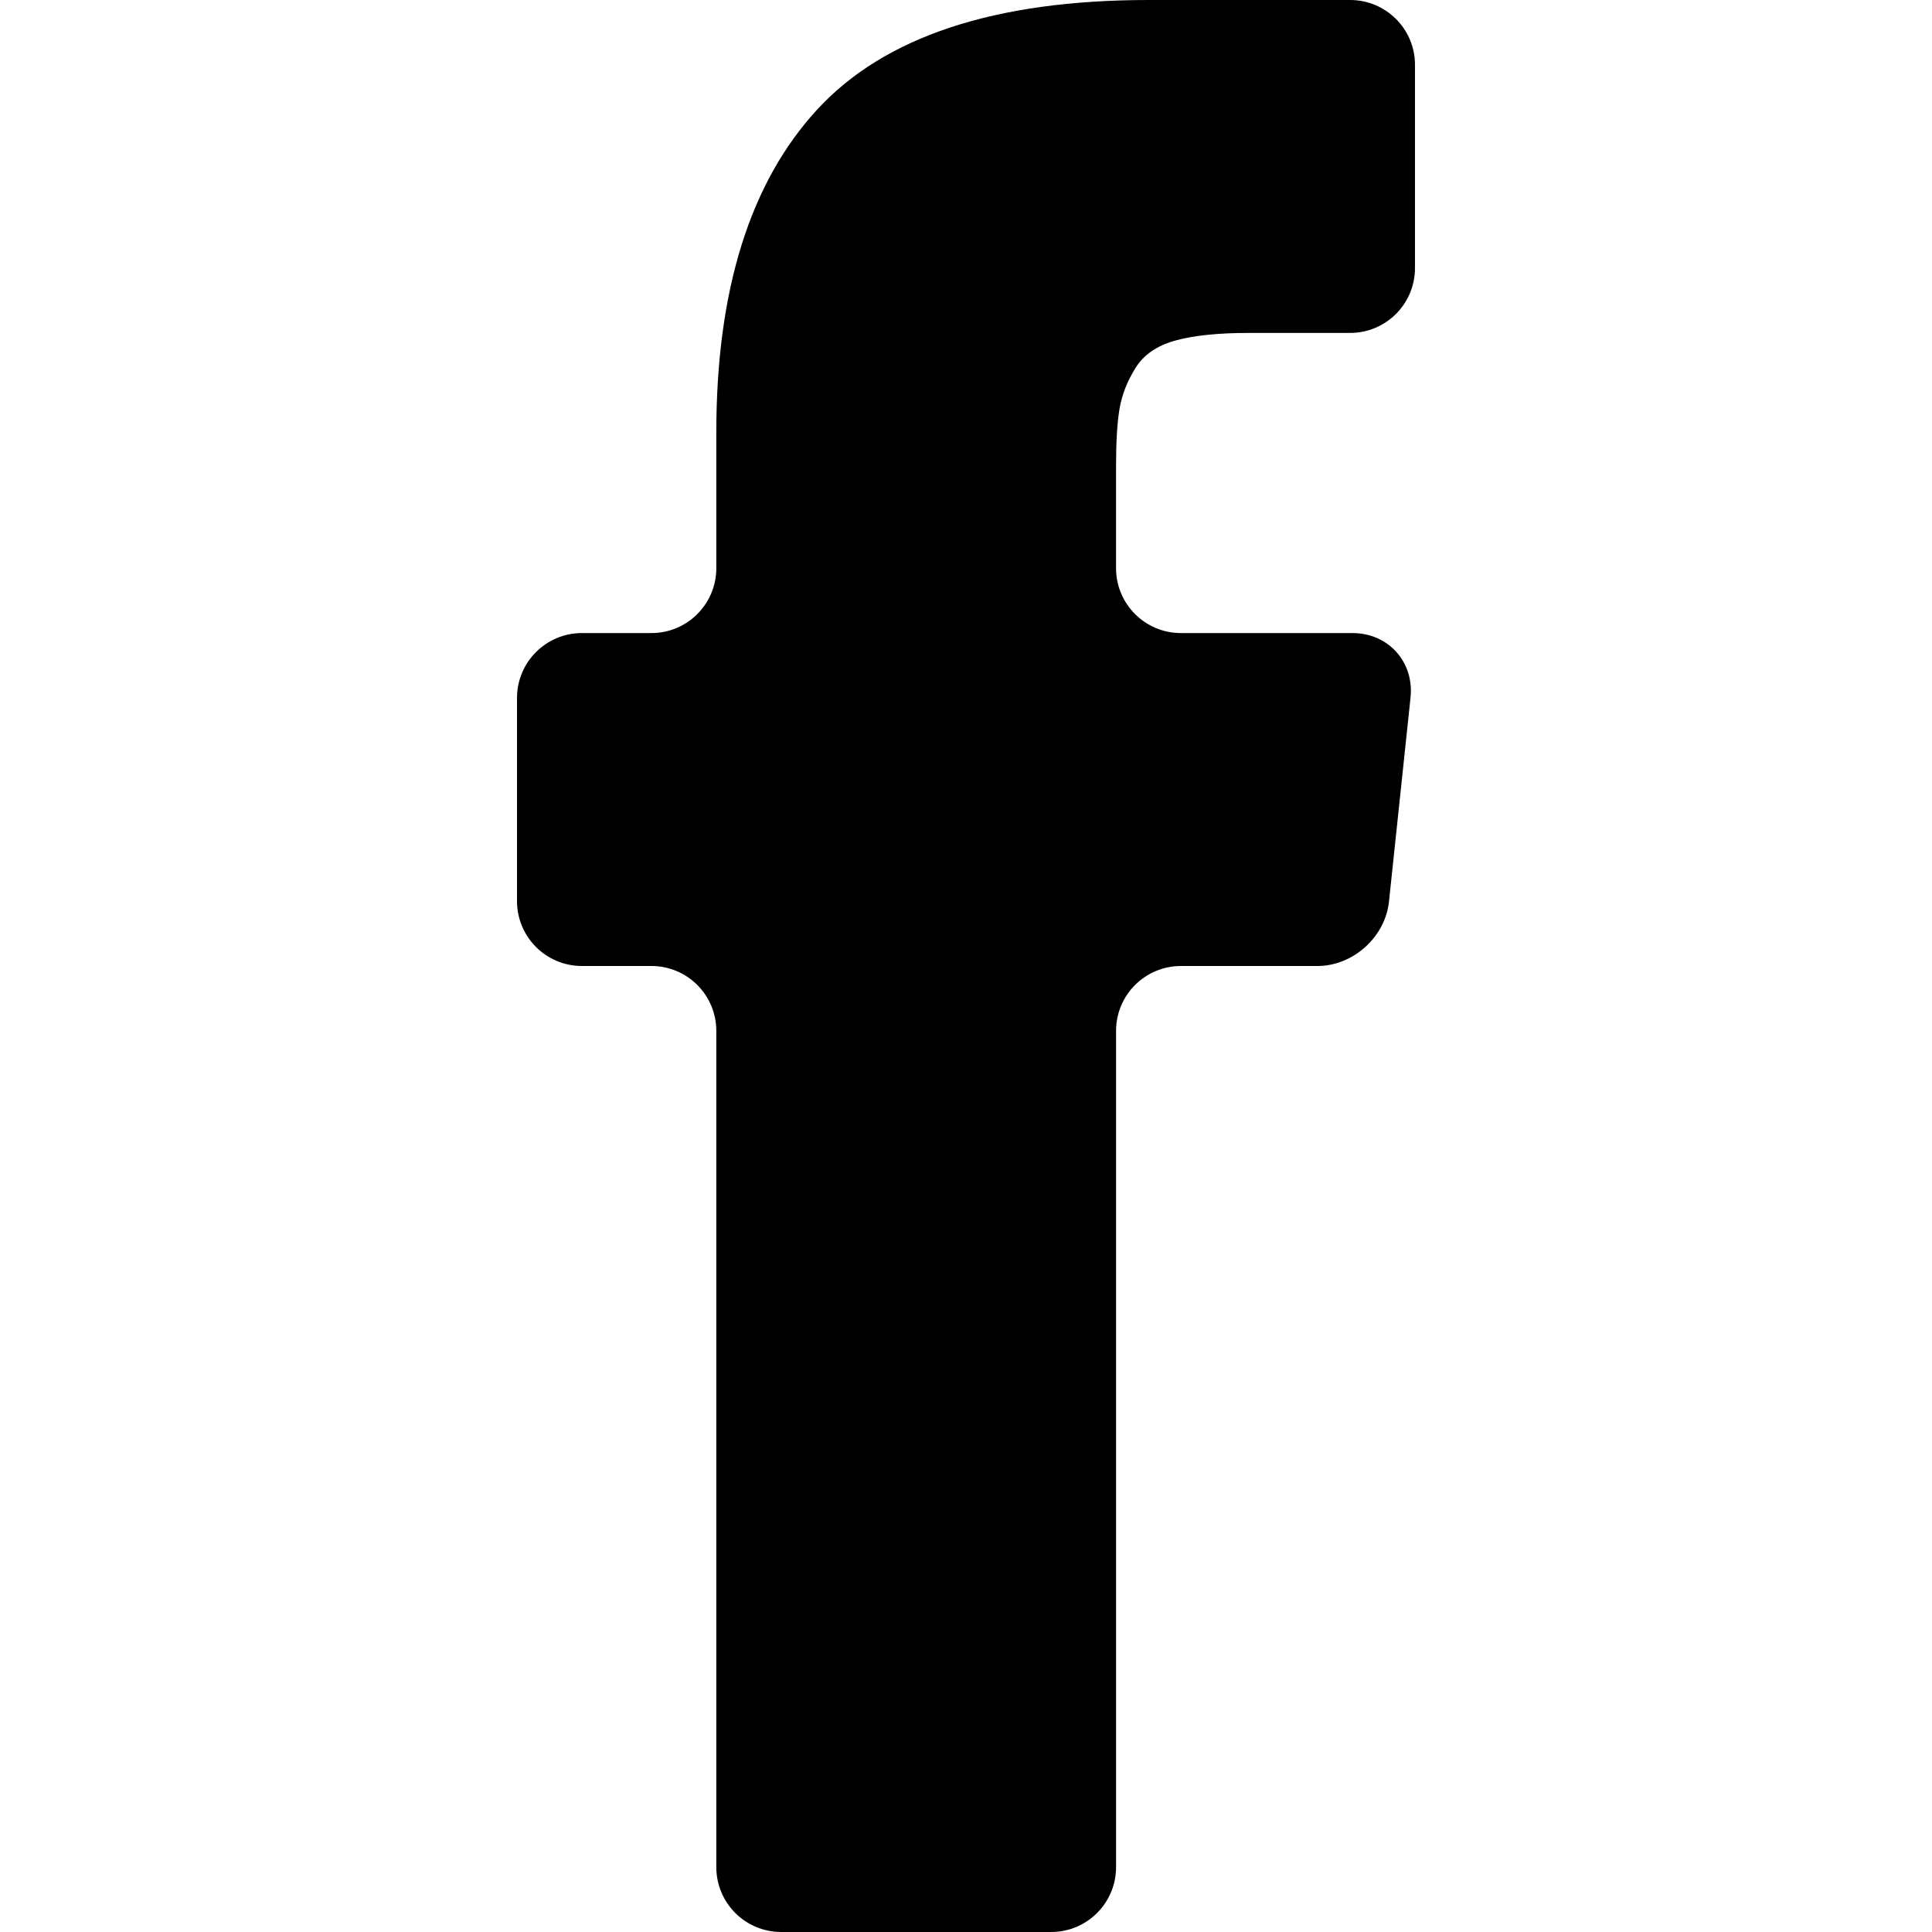
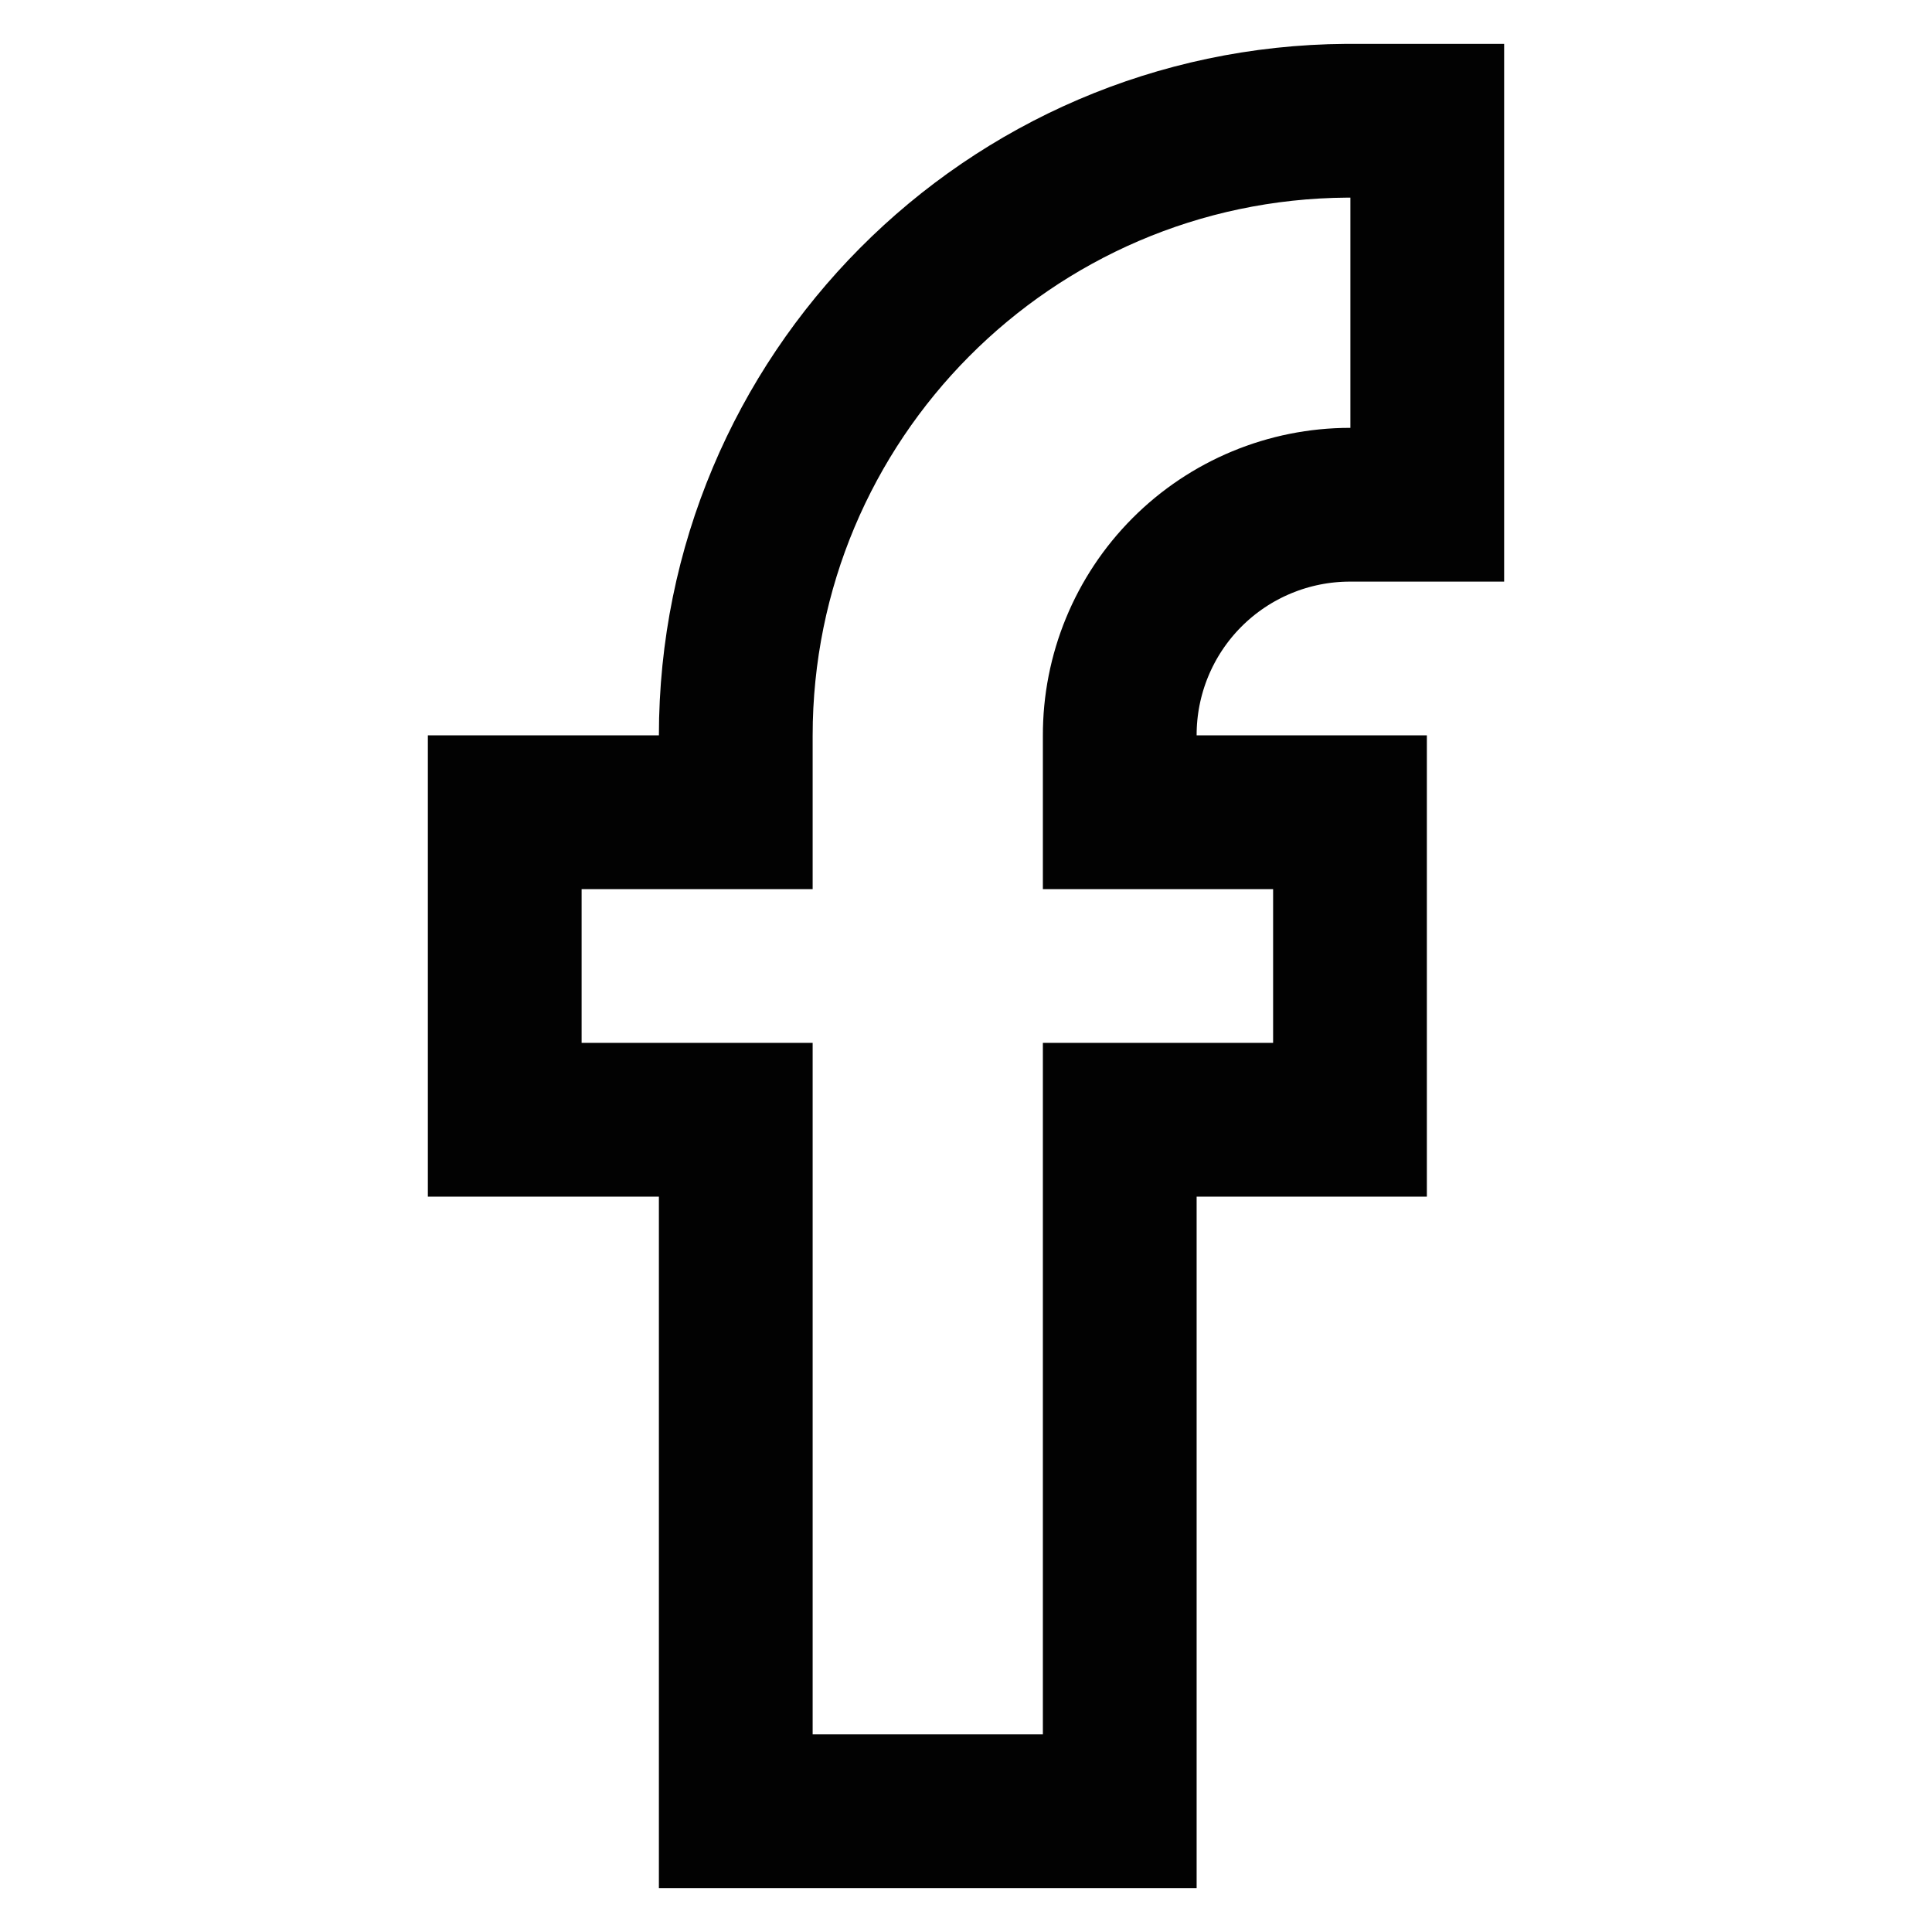
- <svg xmlns="http://www.w3.org/2000/svg" version="1.1" id="Capa_1" x="0px" y="0px" width="546.773px" height="546.773px" viewBox="0 0 546.773 546.773" style="enable-background:new 0 0 546.773 546.773;" xml:space="preserve">
-   <g>
-     <g>
-       <path d="M382.1,0h-56.953c-43.574,0-74.872,10.343-93.893,31.022c-19.027,20.686-28.532,51.151-28.532,91.408v38.373    c0,10.141-8.219,18.36-18.36,18.36H164.68c-10.141,0-18.36,8.219-18.36,18.36v57.503c0,10.141,8.219,18.36,18.36,18.36h19.682    c10.141,0,18.36,8.219,18.36,18.36v236.666c0,10.141,8.219,18.36,18.36,18.36h76.414c10.141,0,18.36-8.22,18.36-18.36V291.747    c0-10.142,8.22-18.36,18.36-18.36h38.592c10.142,0,19.224-8.176,20.289-18.256l6.095-57.712    c1.065-10.085-6.291-18.256-16.433-18.256h-48.549c-10.141,0-18.36-8.219-18.36-18.36v-28.752c0-7.075,0.331-12.552,0.997-16.426    c0.661-3.868,2.154-7.681,4.48-11.445c2.319-3.757,6.083-6.358,11.279-7.797c5.195-1.438,12.111-2.16,20.734-2.16h28.752    c10.141,0,18.359-8.219,18.359-18.36V18.36C400.459,8.219,392.24,0,382.1,0z" />
-     </g>
-   </g>
-   <g>
- </g>
-   <g>
- </g>
-   <g>
- </g>
-   <g>
- </g>
-   <g>
- </g>
-   <g>
- </g>
-   <g>
- </g>
-   <g>
- </g>
-   <g>
- </g>
-   <g>
- </g>
-   <g>
- </g>
-   <g>
- </g>
-   <g>
- </g>
-   <g>
- </g>
-   <g>
- </g>
+ <svg xmlns="http://www.w3.org/2000/svg" width="800px" height="800px" viewBox="0 0 24 24" id="Layer_1" data-name="Layer 1">
+   <defs>
+     <style>.cls-1{fill:none;stroke:#020202;stroke-miterlimit:10;stroke-width:1.91px;}</style>
+   </defs>
+   <path class="cls-1" d="M17.73,6.27V1.5h-1A7.64,7.64,0,0,0,9.14,9.14v.95H6.27v3.82H9.14V22.5h4.77V13.91h2.86V10.09H13.91V9.14a2.86,2.86,0,0,1,2.86-2.87Z" />
</svg>
